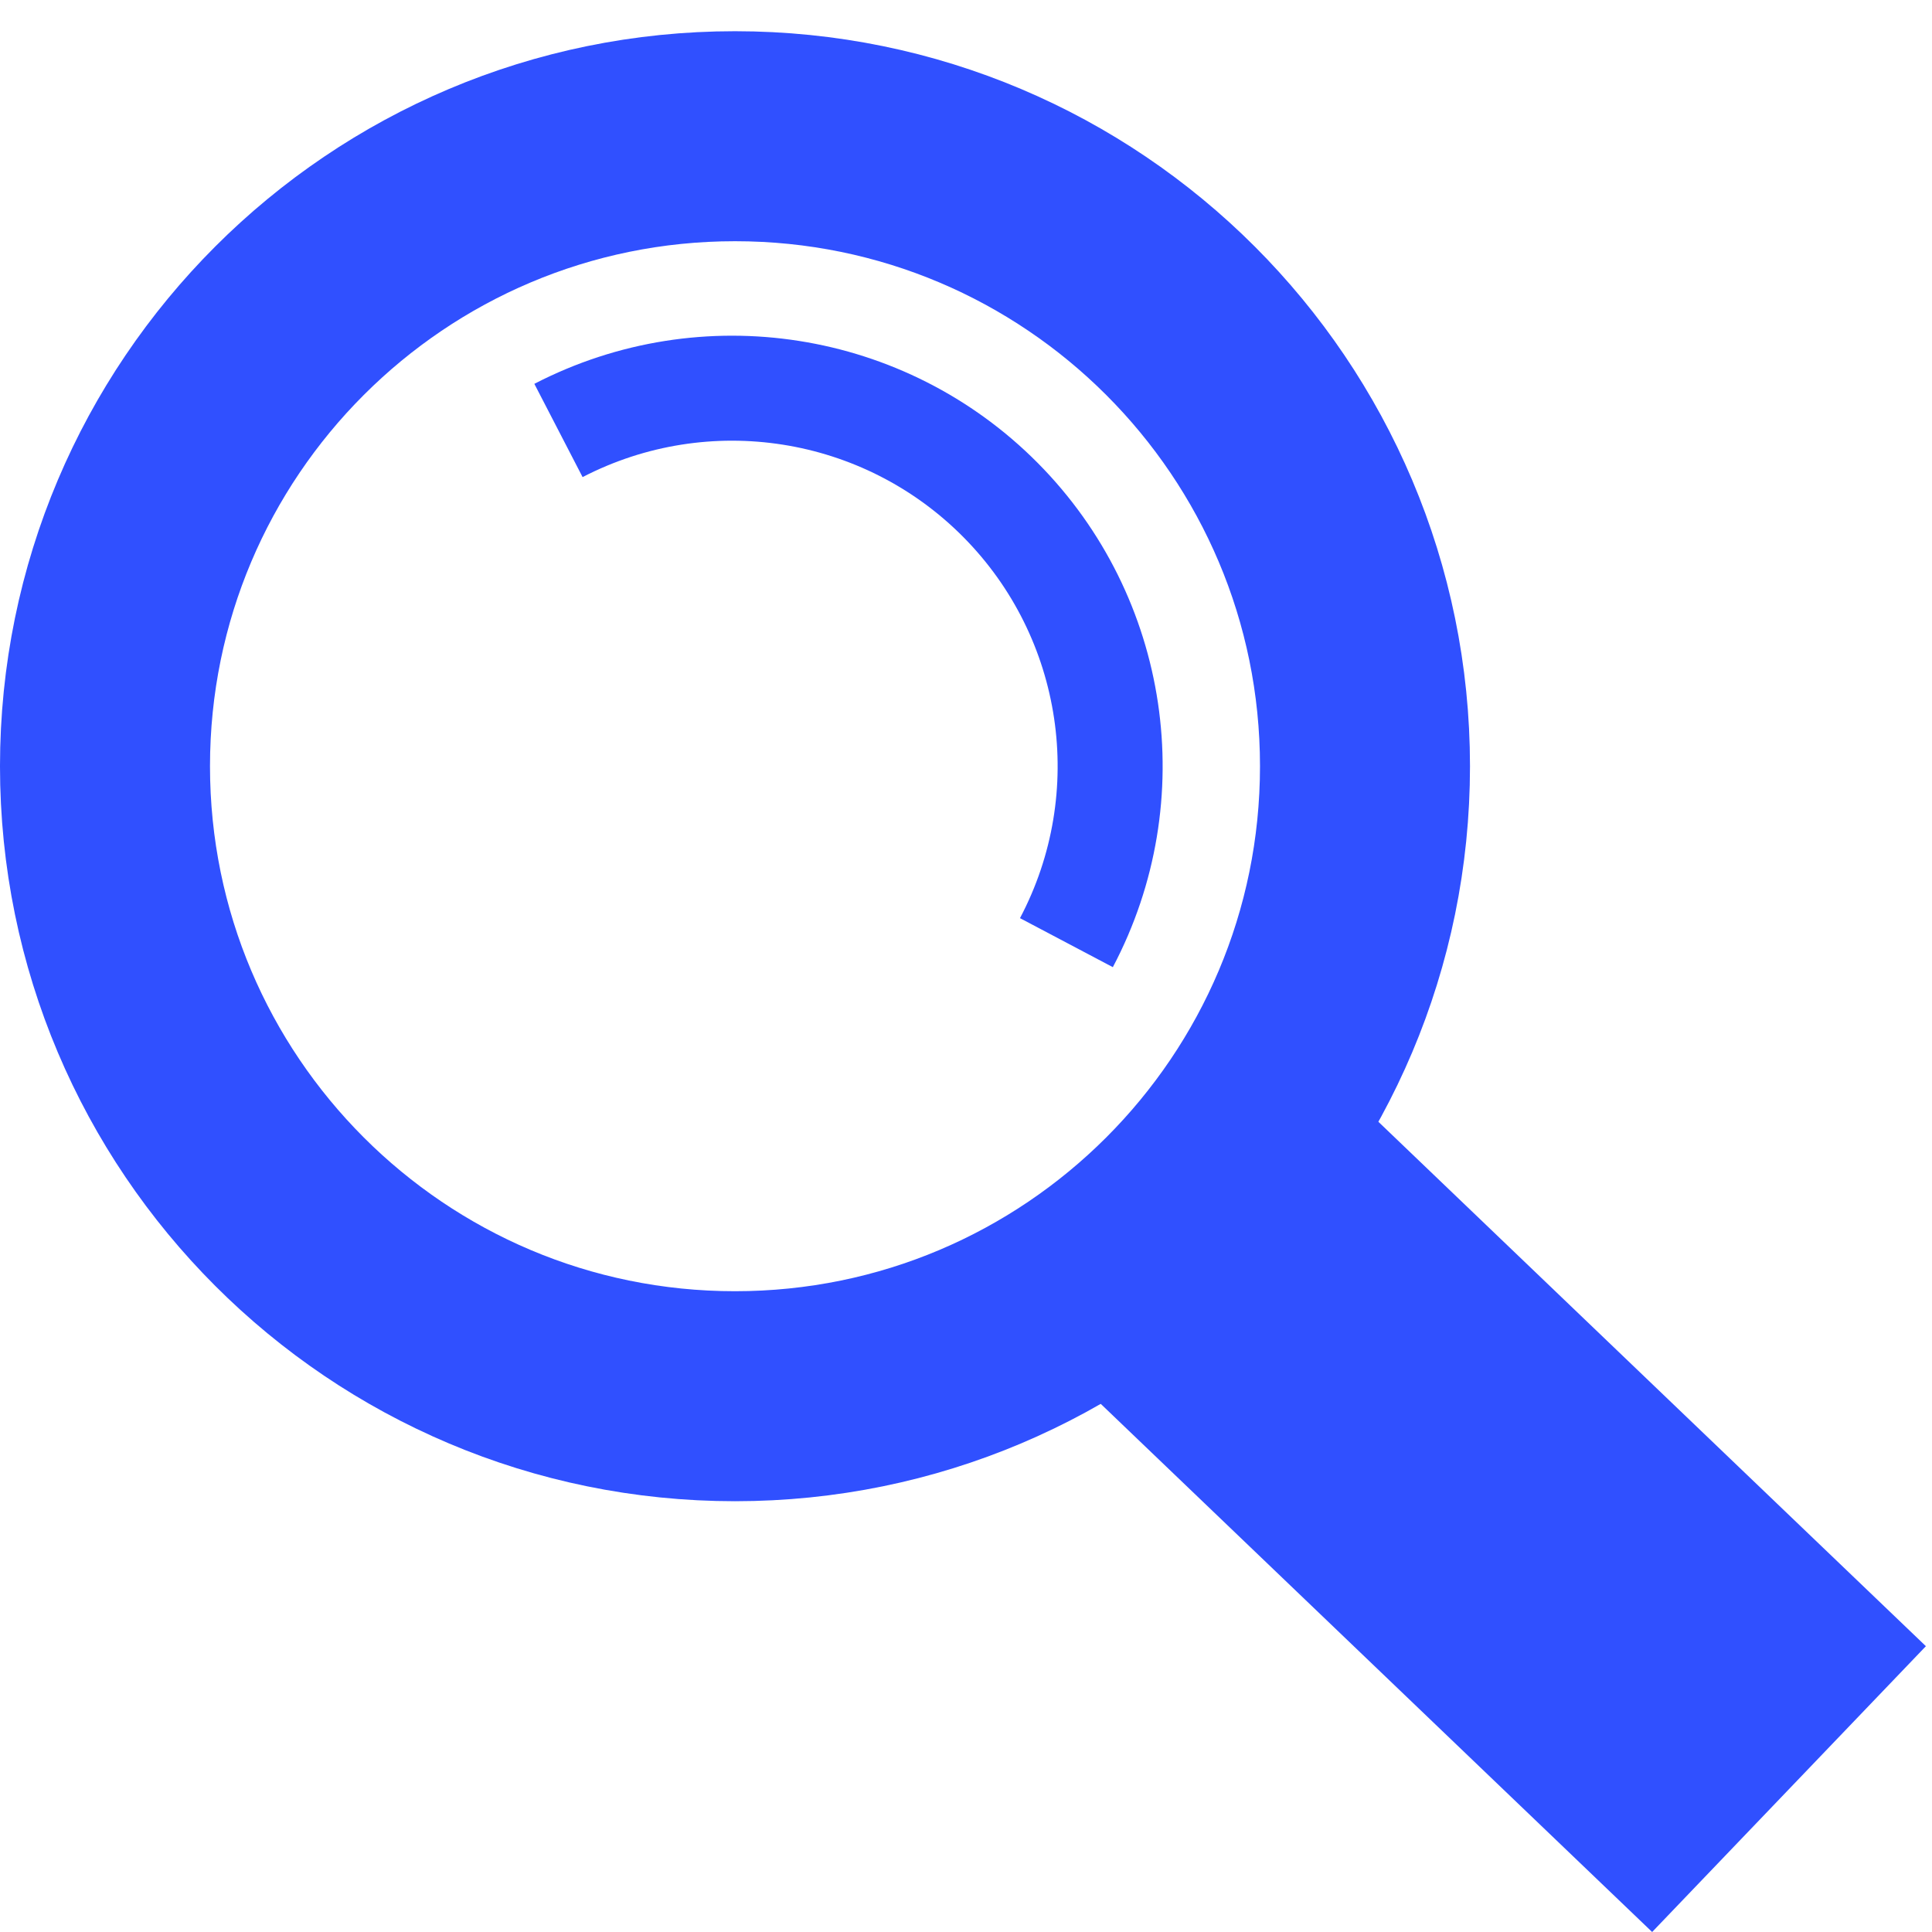
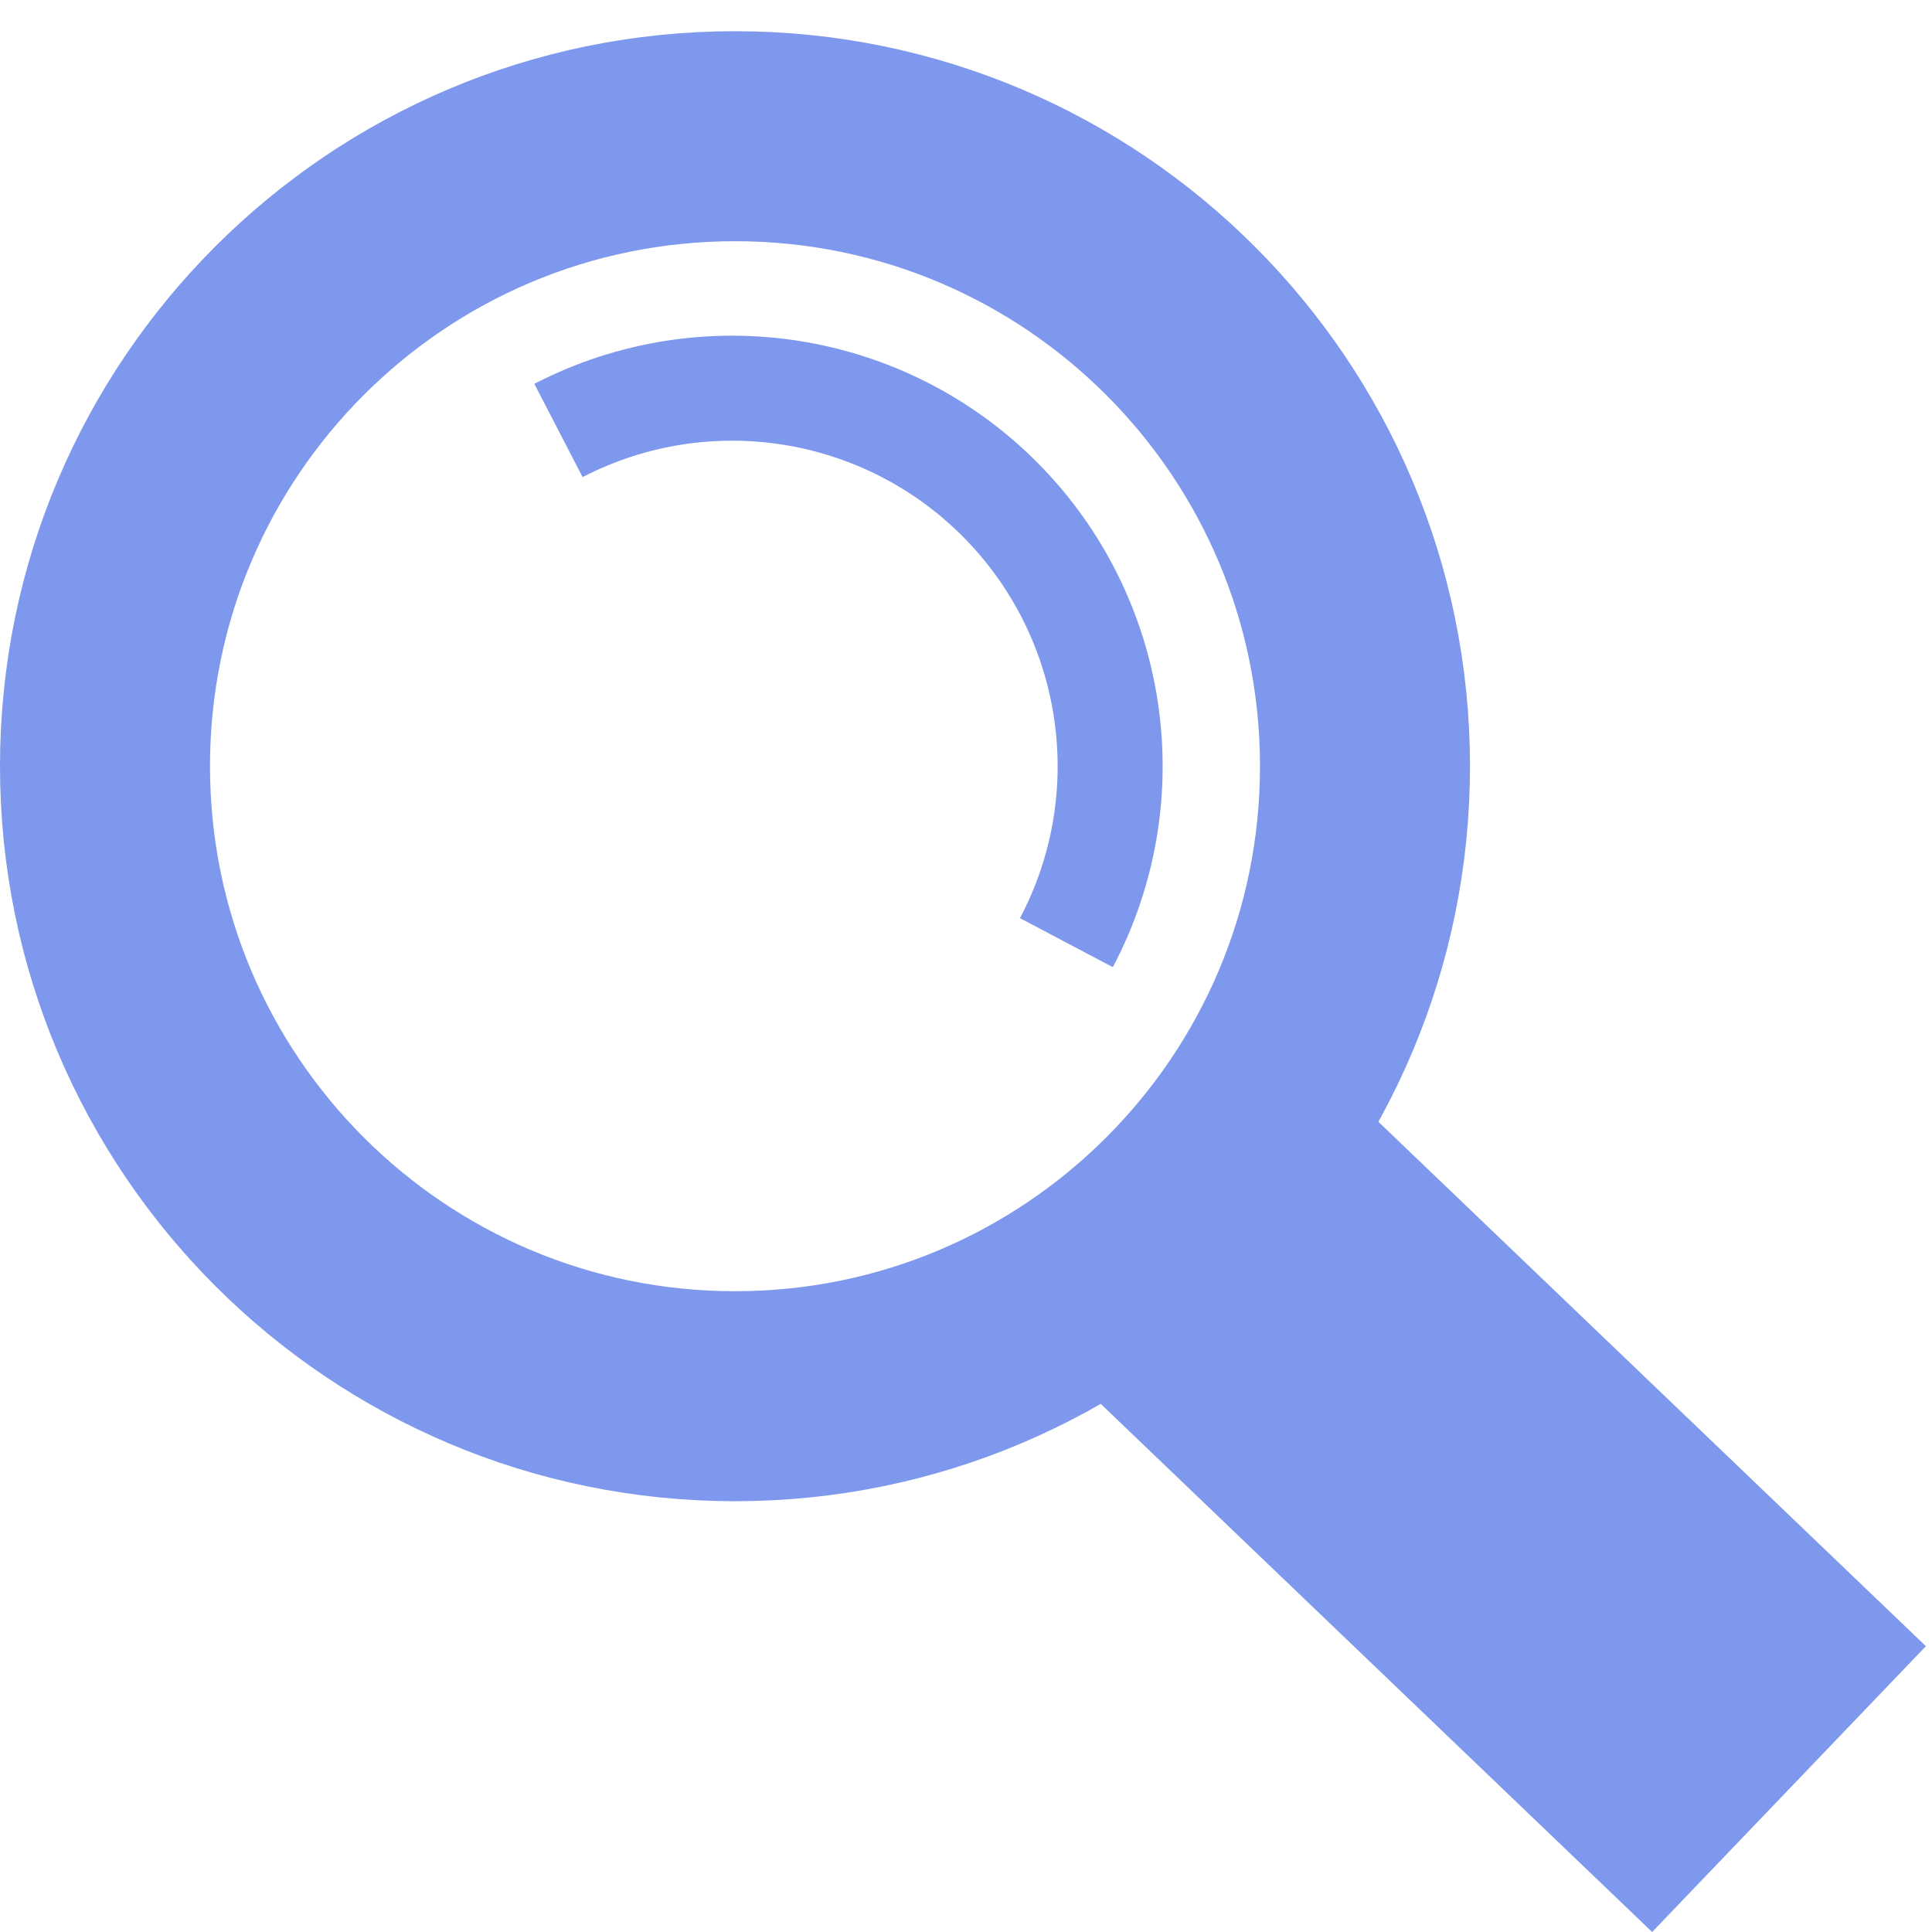
<svg xmlns="http://www.w3.org/2000/svg" id="svg8" version="1.1" viewBox="0 0 92 92" height="92mm" width="92mm">
  <defs id="defs2" />
  <g transform="translate(-40.9213,-17.41653)" id="layer1">
    <circle r="0" style="fill:none;stroke:#000000;stroke-width:12;stroke-miterlimit:4;stroke-dasharray:none;stroke-opacity:1" cy="92" cx="75" id="path3713" />
-     <circle r="30" cy="53.903" cx="75.921" id="path834" style="fill:none;fill-opacity:1;stroke:#3050ff;stroke-width:10;stroke-miterlimit:4;stroke-dasharray:none;stroke-opacity:1" />
-     <path d="m 67.515,37.915 a 18,18 0 0 1 21.051,3.312 18,18 0 0 1 3.137,21.078" id="path852" style="fill:none;fill-opacity:1;stroke:#3050ff;stroke-width:5;stroke-miterlimit:4;stroke-dasharray:none;stroke-opacity:1" />
-     <rect transform="rotate(-46.23471)" ry="1.8669105e-13" y="122.09" x="3.706" height="39.963" width="18.846" id="rect912" style="opacity:1;fill:#3050ff;fill-opacity:1;stroke:none;stroke-width:8;stroke-miterlimit:4;stroke-dasharray:none;stroke-opacity:1" />
+     <circle r="30" cy="53.903" cx="75.921" id="path834" style="fill:none;fill-opacity:1;stroke:#7d98ec;stroke-width:10;stroke-miterlimit:4;stroke-dasharray:none;stroke-opacity:1" />
+     <path d="m 67.515,37.915 a 18,18 0 0 1 21.051,3.312 18,18 0 0 1 3.137,21.078" id="path852" style="fill:none;fill-opacity:1;stroke:#7d98ec;stroke-width:5;stroke-miterlimit:4;stroke-dasharray:none;stroke-opacity:1" />
+     <rect transform="rotate(-46.23471)" ry="1.8669105e-13" y="122.09" x="3.706" height="39.963" width="18.846" id="rect912" style="opacity:1;fill:#7d98ec;fill-opacity:1;stroke:none;stroke-width:8;stroke-miterlimit:4;stroke-dasharray:none;stroke-opacity:1" />
  </g>
</svg>
